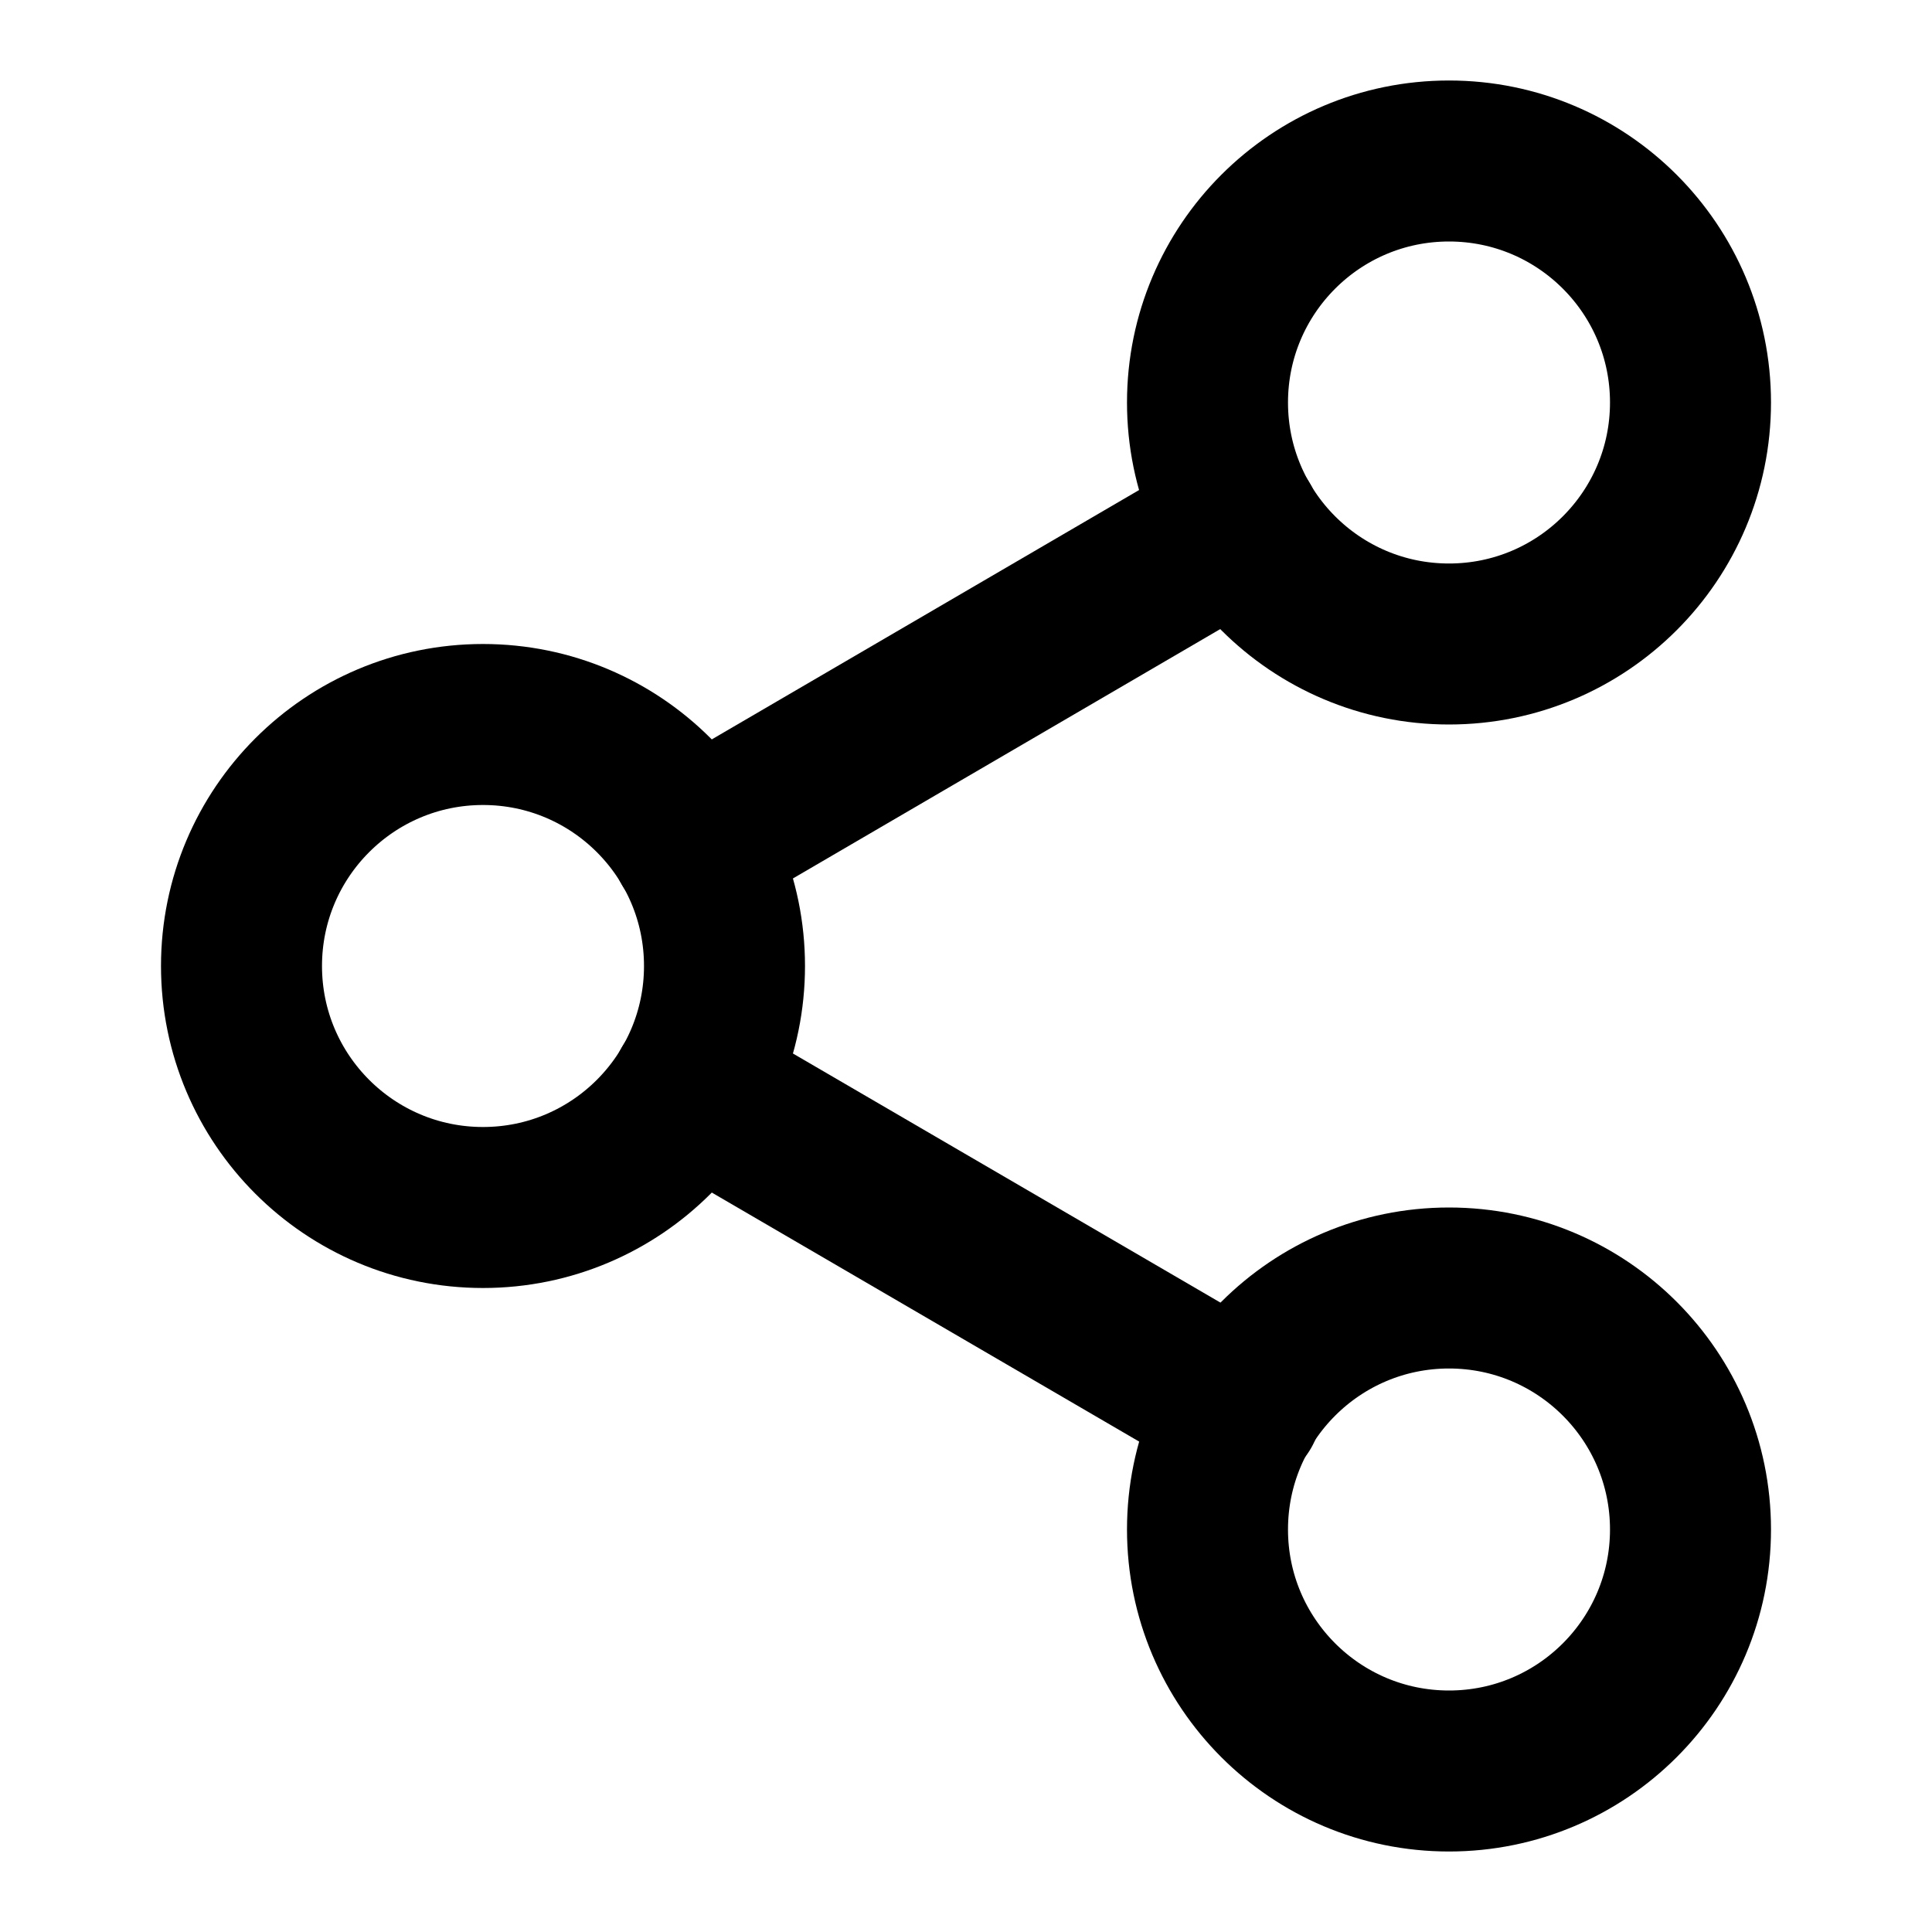
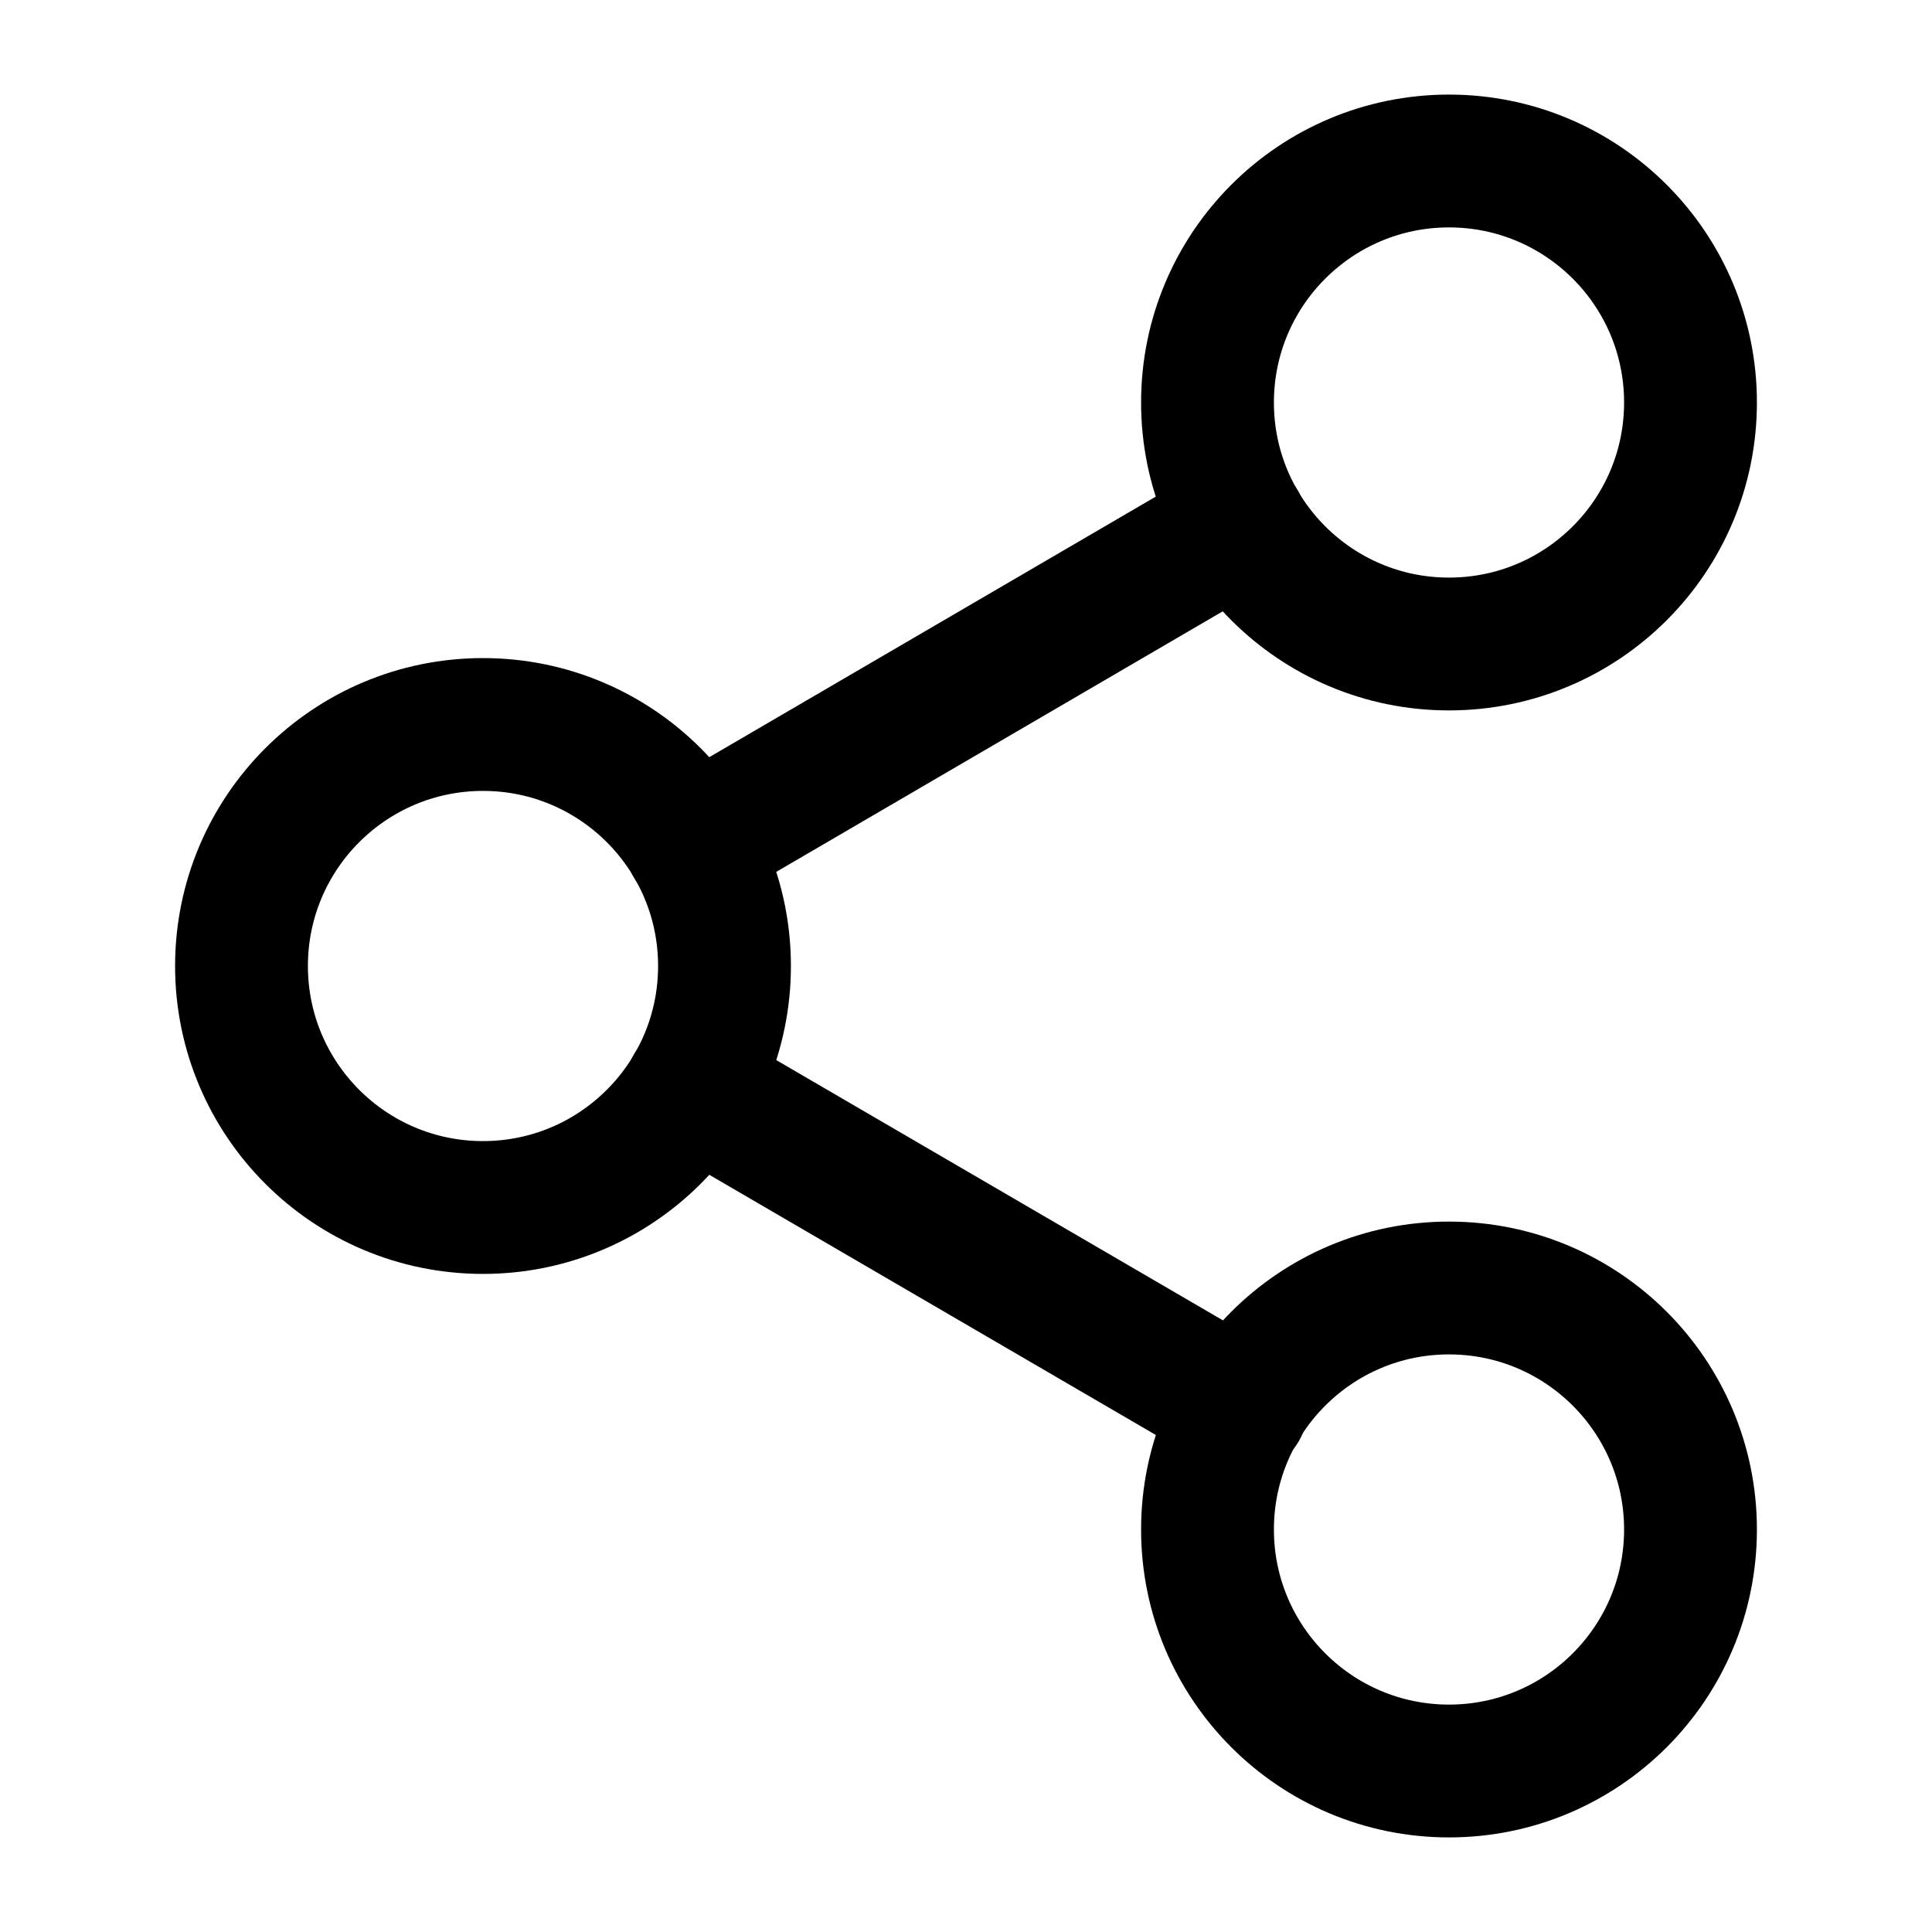
- <svg xmlns="http://www.w3.org/2000/svg" width="24" height="24" viewBox="0 0 24 24" fill="none" stroke="currentColor" stroke-width="2" stroke-linecap="round" stroke-linejoin="round">
+ <svg xmlns="http://www.w3.org/2000/svg" width="24" height="24" viewBox="0 0 24 24" fill="none" stroke="currentColor" stroke-width="1.65" stroke-linecap="round" stroke-linejoin="round">
  <circle cx="18" cy="5" r="3" />
  <circle cx="6" cy="12" r="3" />
  <circle cx="18" cy="19" r="3" />
  <line x1="8.59" x2="15.42" y1="13.51" y2="17.49" />
  <line x1="15.41" x2="8.59" y1="6.51" y2="10.49" />
</svg>
